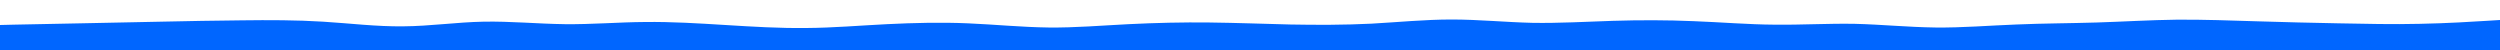
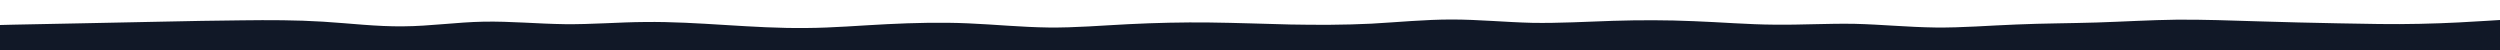
<svg xmlns="http://www.w3.org/2000/svg" id="visual" viewBox="0 0 1500 30" width="1500" height="30" version="1.1">
-   <path d="M0 15L8 14.8C16 14.7 32 14.3 48.2 14C64.3 13.7 80.7 13.3 96.8 13C113 12.7 129 12.3 145.2 12.2C161.3 12 177.7 12 193.8 13C210 14 226 16 242 15.8C258 15.7 274 13.3 290.2 13C306.3 12.7 322.7 14.3 338.8 14.5C355 14.7 371 13.3 387 13.2C403 13 419 14 435.2 15C451.3 16 467.7 17 483.8 16.8C500 16.7 516 15.3 532.2 14.5C548.3 13.7 564.7 13.3 580.8 14C597 14.7 613 16.3 629 16.5C645 16.7 661 15.3 677.2 14.5C693.3 13.7 709.7 13.3 725.8 13.5C742 13.7 758 14.3 774.2 14.7C790.3 15 806.7 15 822.8 14.2C839 13.3 855 11.7 871 11.7C887 11.7 903 13.3 919.2 13.7C935.3 14 951.7 13 967.8 12.5C984 12 1000 12 1016.2 12.7C1032.3 13.3 1048.7 14.7 1064.8 14.8C1081 15 1097 14 1113 14.3C1129 14.7 1145 16.3 1161.2 16.5C1177.3 16.7 1193.7 15.3 1209.8 14.7C1226 14 1242 14 1258 13.5C1274 13 1290 12 1306.2 11.8C1322.3 11.7 1338.7 12.3 1354.8 12.8C1371 13.3 1387 13.7 1403.2 14C1419.3 14.3 1435.7 14.7 1451.8 14.3C1468 14 1484 13 1492 12.5L1500 12L1500 31L1492 31C1484 31 1468 31 1451.8 31C1435.7 31 1419.3 31 1403.2 31C1387 31 1371 31 1354.8 31C1338.7 31 1322.3 31 1306.2 31C1290 31 1274 31 1258 31C1242 31 1226 31 1209.8 31C1193.7 31 1177.3 31 1161.2 31C1145 31 1129 31 1113 31C1097 31 1081 31 1064.8 31C1048.7 31 1032.3 31 1016.2 31C1000 31 984 31 967.8 31C951.7 31 935.3 31 919.2 31C903 31 887 31 871 31C855 31 839 31 822.8 31C806.7 31 790.3 31 774.2 31C758 31 742 31 725.8 31C709.7 31 693.3 31 677.2 31C661 31 645 31 629 31C613 31 597 31 580.8 31C564.7 31 548.3 31 532.2 31C516 31 500 31 483.8 31C467.7 31 451.3 31 435.2 31C419 31 403 31 387 31C371 31 355 31 338.8 31C322.7 31 306.3 31 290.2 31C274 31 258 31 242 31C226 31 210 31 193.8 31C177.7 31 161.3 31 145.2 31C129 31 113 31 96.8 31C80.7 31 64.3 31 48.2 31C32 31 16 31 8 31L0 31Z" fill="#0066FF" stroke-linecap="round" stroke-linejoin="miter" />
+   <path d="M0 15L8 14.8C16 14.7 32 14.3 48.2 14C64.3 13.7 80.7 13.3 96.8 13C113 12.7 129 12.3 145.2 12.2C161.3 12 177.7 12 193.8 13C210 14 226 16 242 15.8C258 15.7 274 13.3 290.2 13C306.3 12.7 322.7 14.3 338.8 14.5C355 14.7 371 13.3 387 13.2C403 13 419 14 435.2 15C451.3 16 467.7 17 483.8 16.8C500 16.7 516 15.3 532.2 14.5C548.3 13.7 564.7 13.3 580.8 14C597 14.7 613 16.3 629 16.5C645 16.7 661 15.3 677.2 14.5C693.3 13.7 709.7 13.3 725.8 13.5C742 13.7 758 14.3 774.2 14.7C790.3 15 806.7 15 822.8 14.2C839 13.3 855 11.7 871 11.7C887 11.7 903 13.3 919.2 13.7C935.3 14 951.7 13 967.8 12.5C984 12 1000 12 1016.2 12.7C1032.3 13.3 1048.7 14.7 1064.8 14.8C1081 15 1097 14 1113 14.3C1129 14.7 1145 16.3 1161.2 16.5C1177.3 16.7 1193.7 15.3 1209.8 14.7C1226 14 1242 14 1258 13.5C1274 13 1290 12 1306.2 11.8C1322.3 11.7 1338.7 12.3 1354.8 12.8C1371 13.3 1387 13.7 1403.2 14C1419.3 14.3 1435.7 14.7 1451.8 14.3C1468 14 1484 13 1492 12.5L1500 12L1500 31L1492 31C1484 31 1468 31 1451.8 31C1435.7 31 1419.3 31 1403.2 31C1387 31 1371 31 1354.8 31C1338.7 31 1322.3 31 1306.2 31C1290 31 1274 31 1258 31C1242 31 1226 31 1209.8 31C1193.7 31 1177.3 31 1161.2 31C1145 31 1129 31 1113 31C1097 31 1081 31 1064.8 31C1048.7 31 1032.3 31 1016.2 31C1000 31 984 31 967.8 31C951.7 31 935.3 31 919.2 31C903 31 887 31 871 31C855 31 839 31 822.8 31C806.7 31 790.3 31 774.2 31C758 31 742 31 725.8 31C709.7 31 693.3 31 677.2 31C661 31 645 31 629 31C613 31 597 31 580.8 31C564.7 31 548.3 31 532.2 31C516 31 500 31 483.8 31C467.7 31 451.3 31 435.2 31C419 31 403 31 387 31C371 31 355 31 338.8 31C322.7 31 306.3 31 290.2 31C274 31 258 31 242 31C226 31 210 31 193.8 31C177.7 31 161.3 31 145.2 31C129 31 113 31 96.8 31C80.7 31 64.3 31 48.2 31C32 31 16 31 8 31L0 31Z" fill="#111827" stroke-linecap="round" stroke-linejoin="miter" />
</svg>
